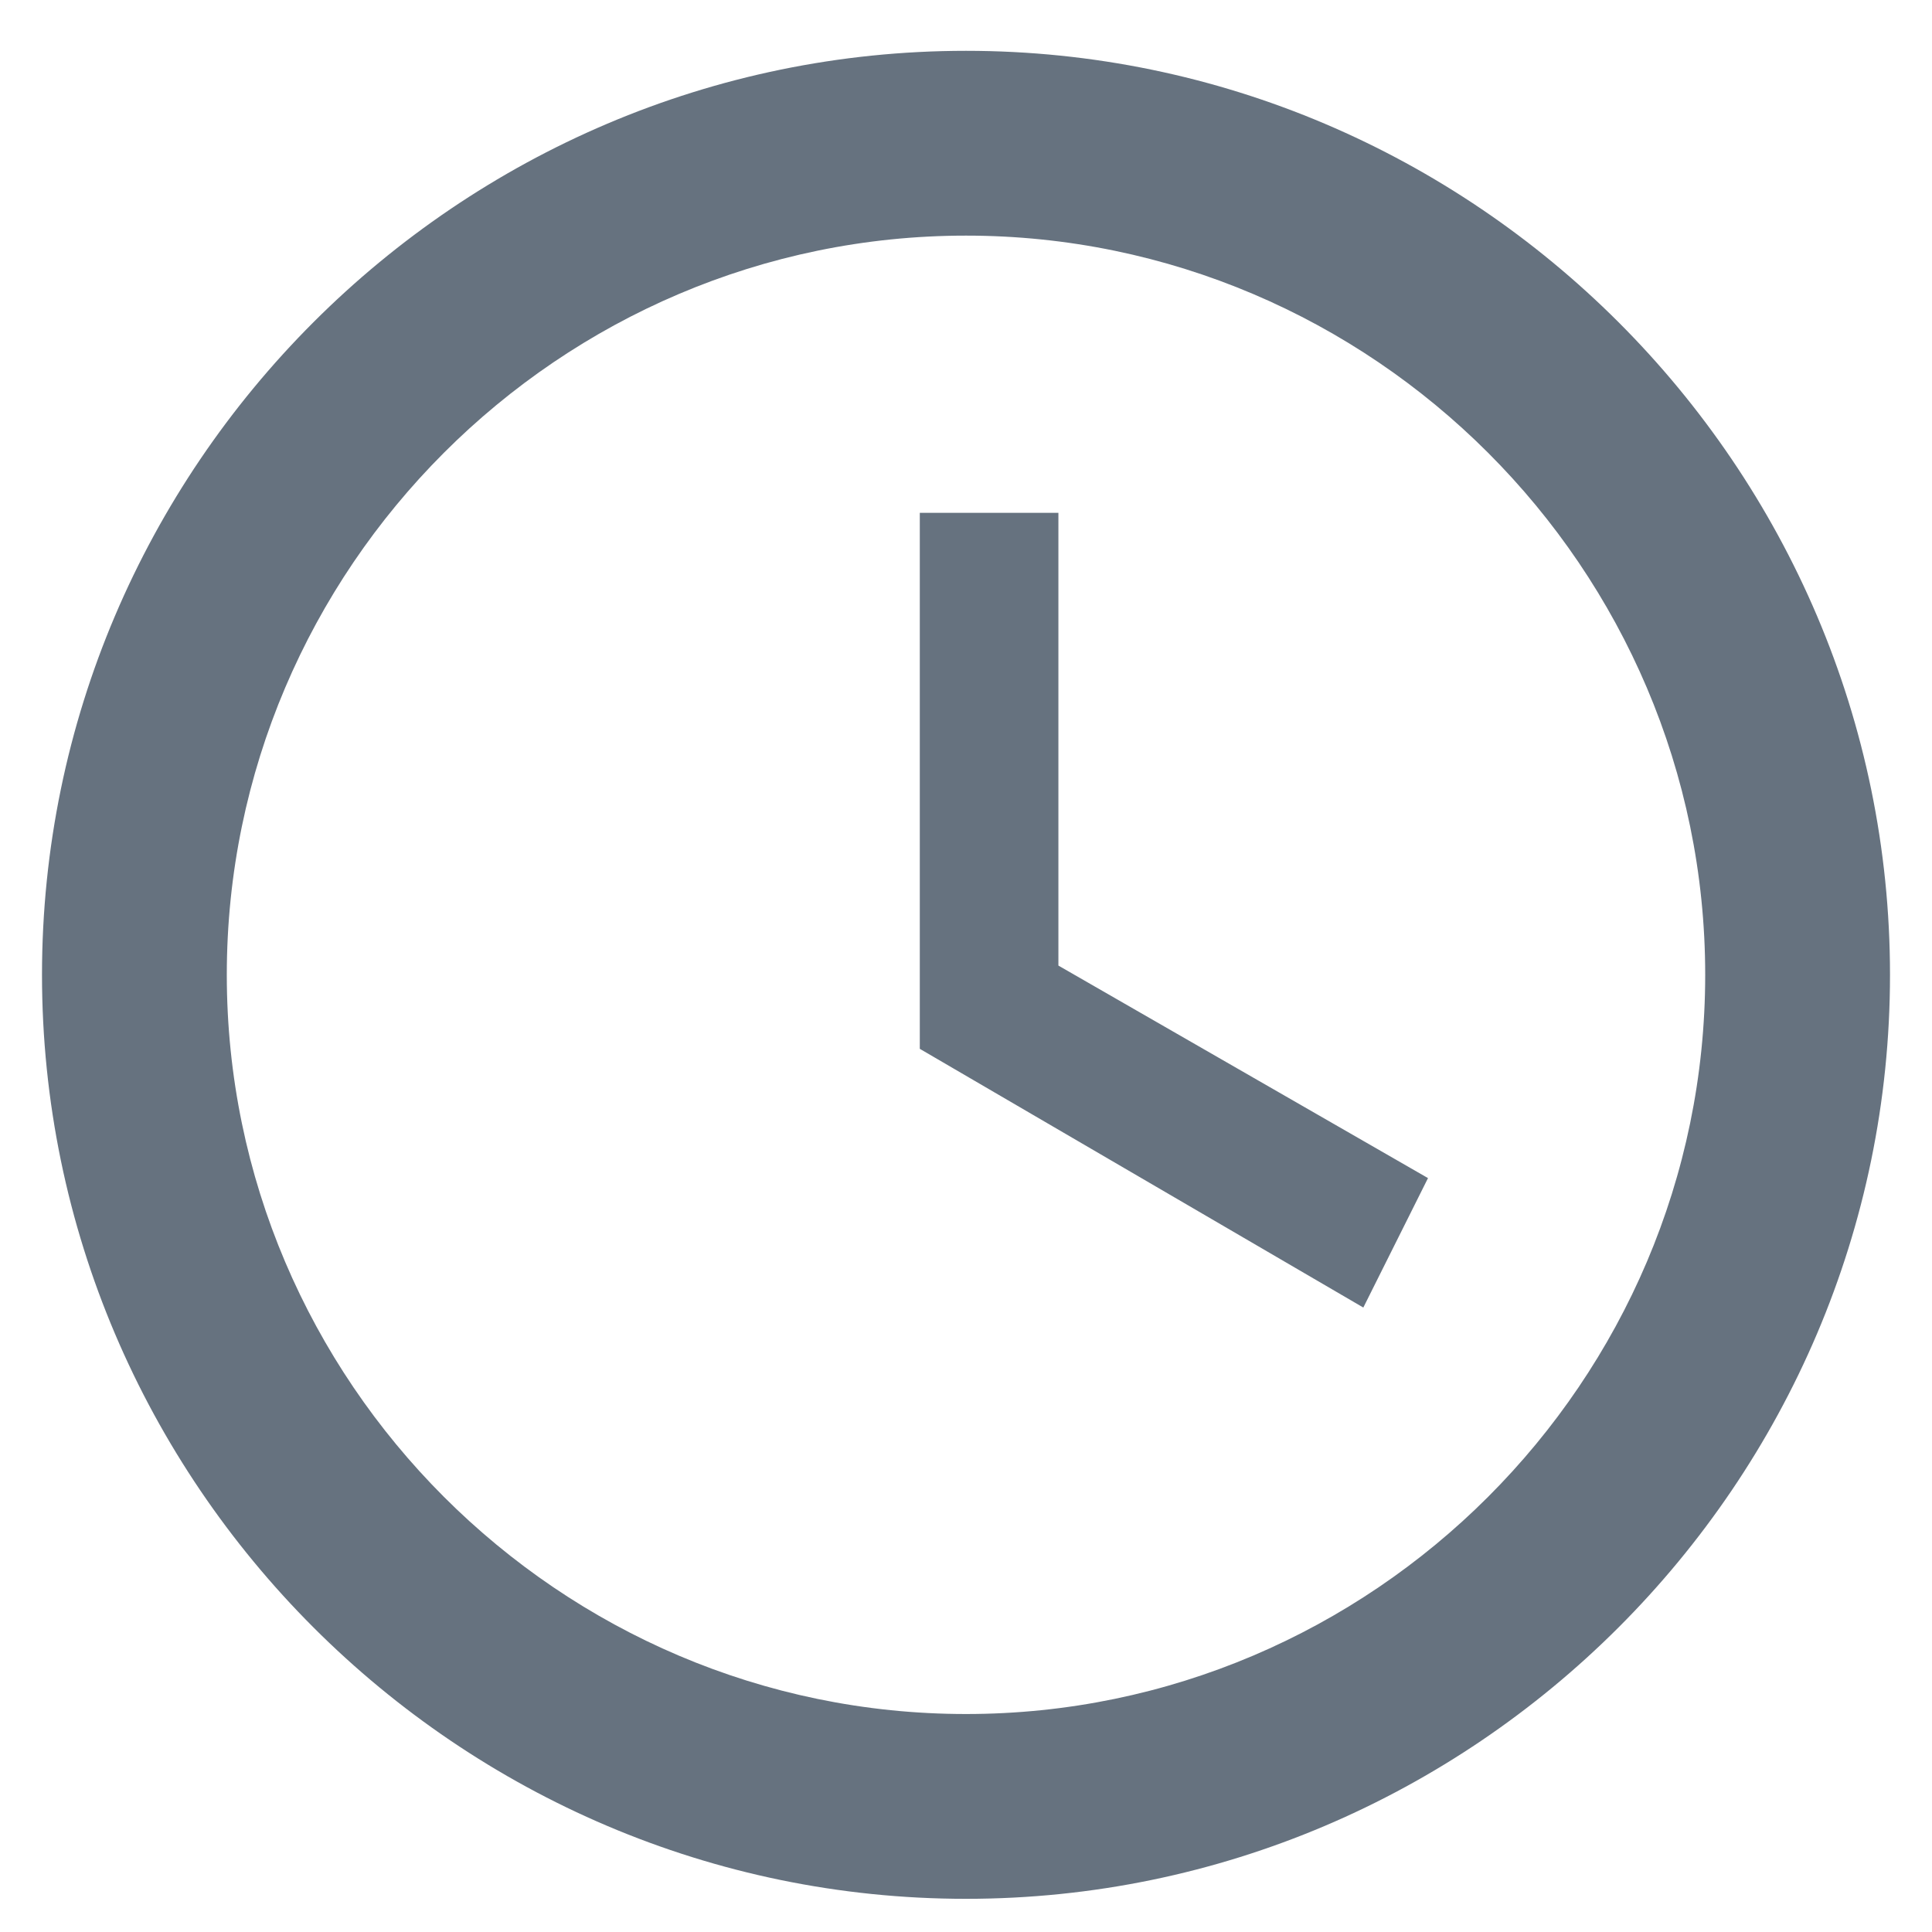
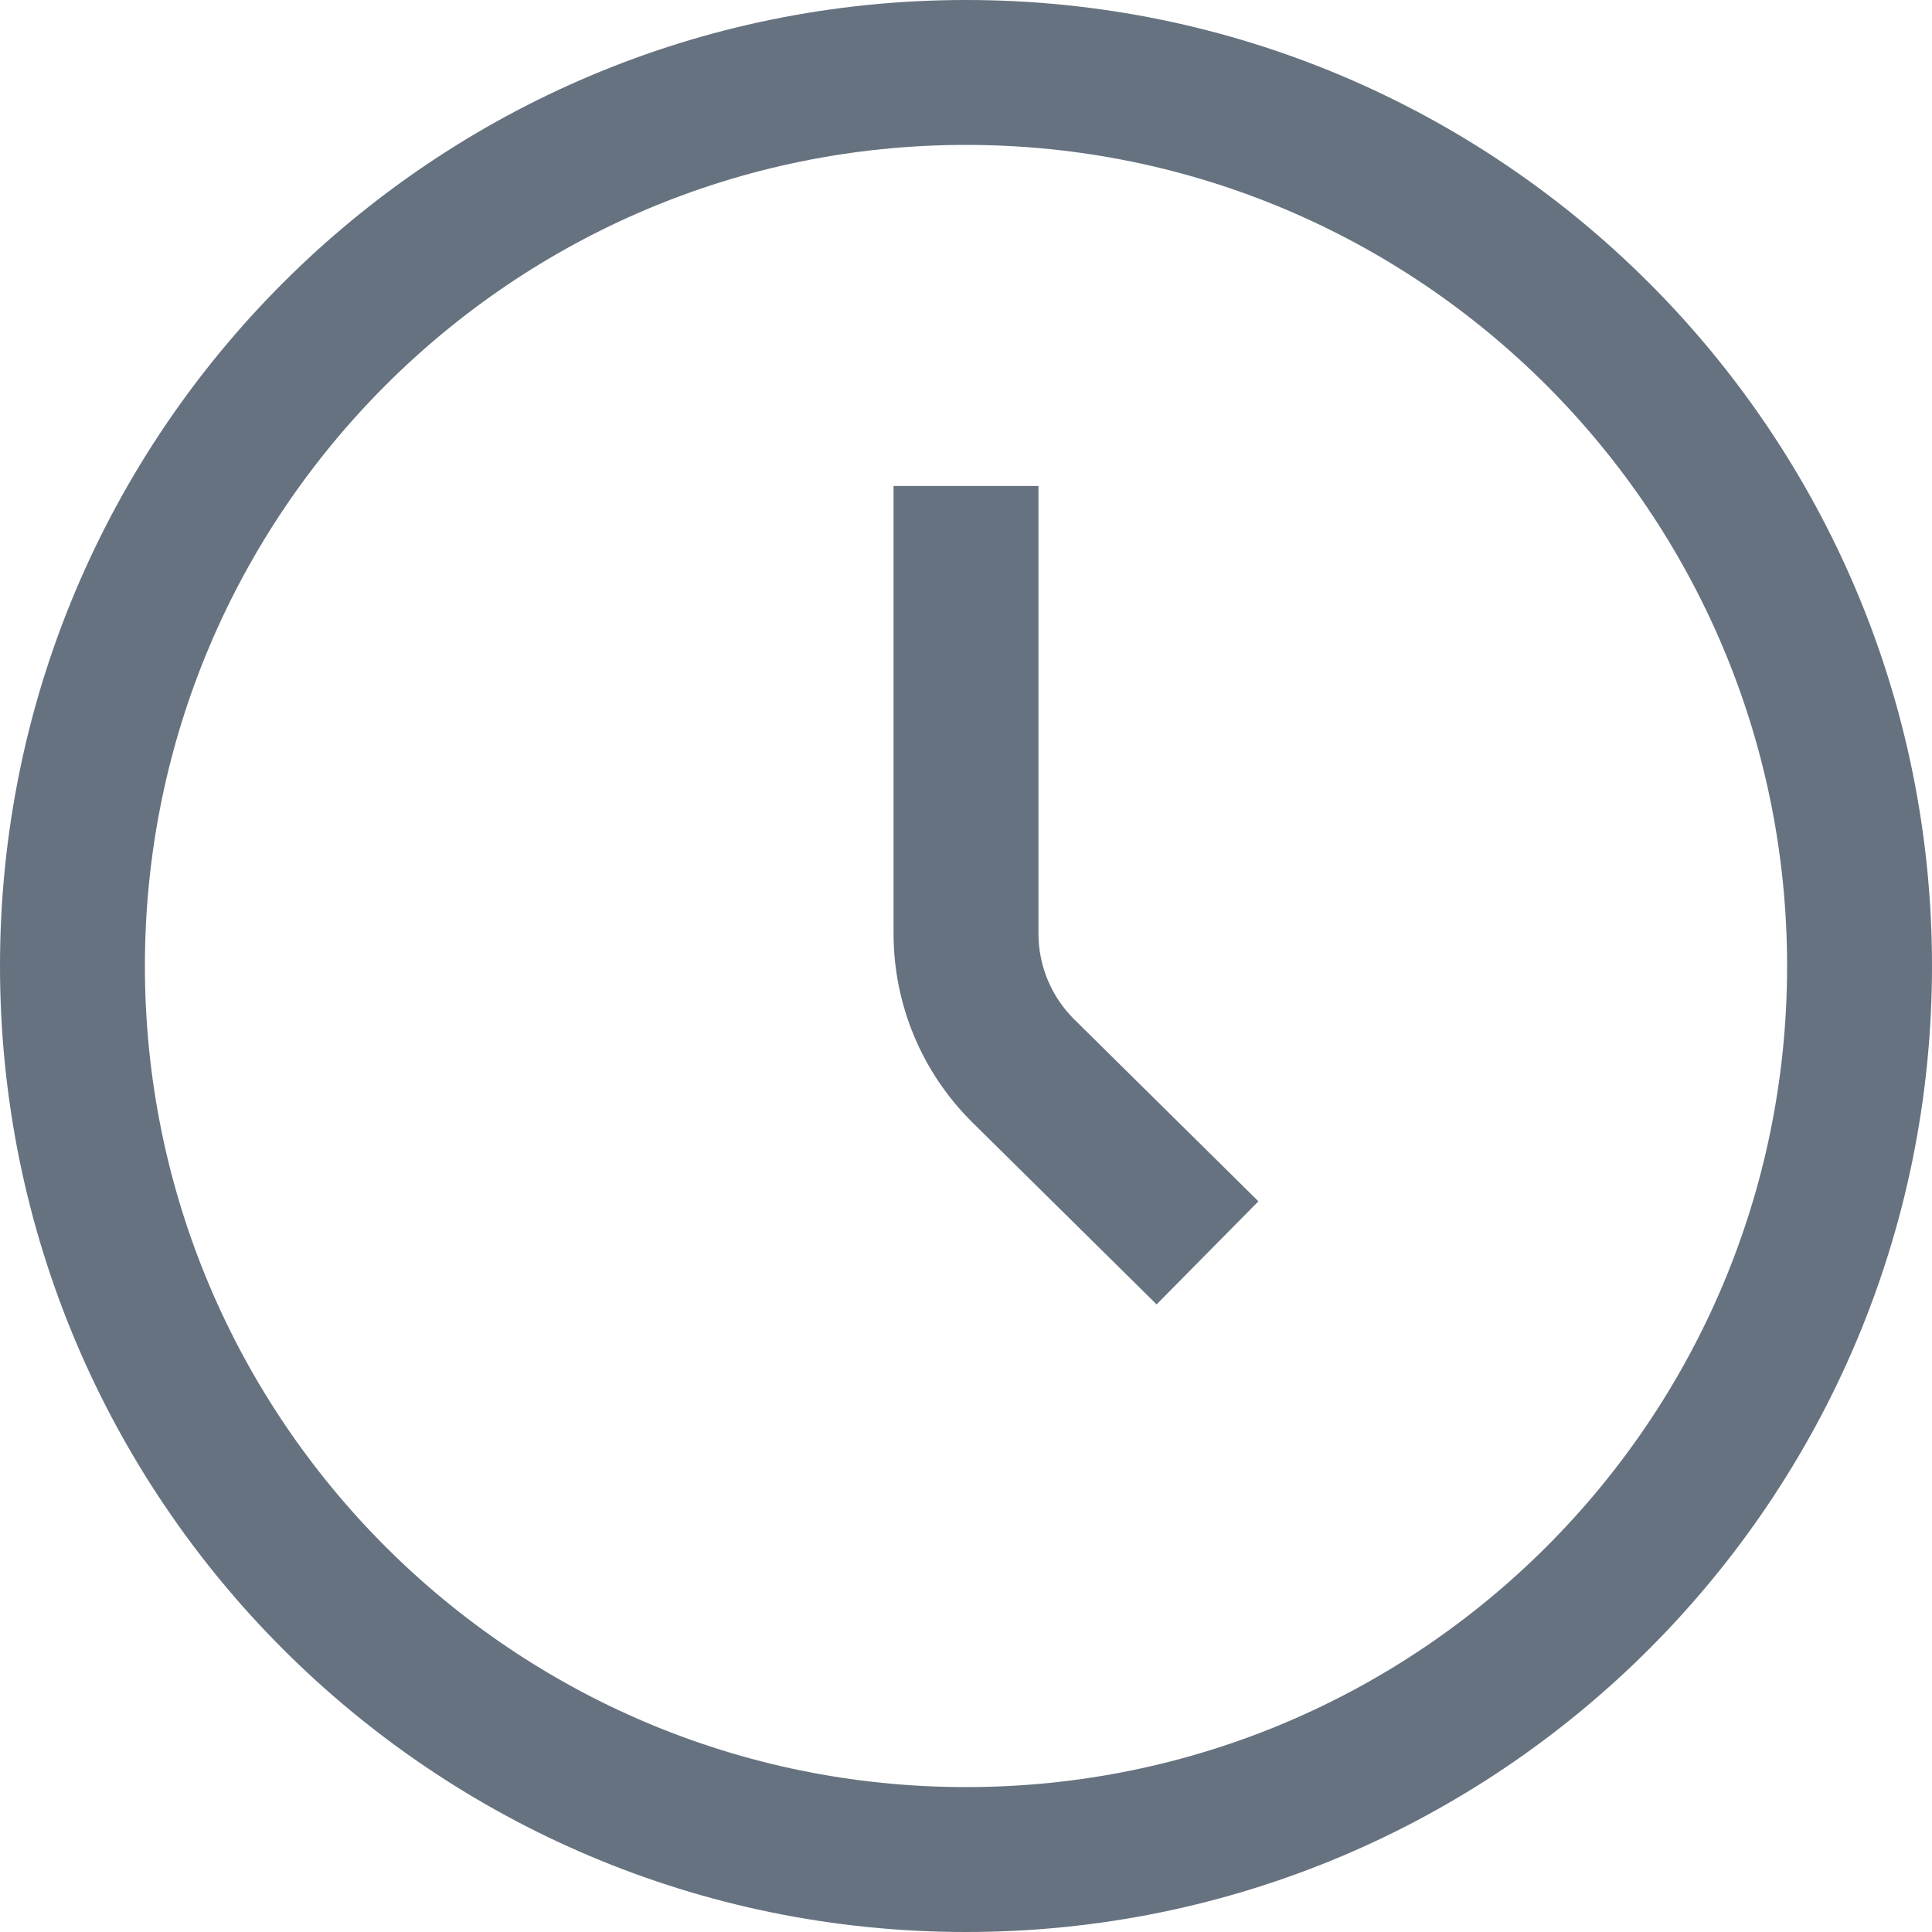
- <svg xmlns="http://www.w3.org/2000/svg" width="23" height="23" viewBox="0 0 23 23" fill="none">
-   <path d="M11.5 20.405C6.66 20.405 2.7 16.445 2.7 11.605C2.7 6.765 6.66 2.805 11.5 2.805C16.34 2.805 20.3 6.765 20.3 11.605C20.3 16.445 16.34 20.405 11.5 20.405ZM11.5 0.605C5.45 0.605 0.5 5.555 0.5 11.605C0.5 17.655 5.45 22.605 11.5 22.605C17.55 22.605 22.5 17.655 22.5 11.605C22.5 5.555 17.55 0.605 11.5 0.605ZM10.95 12.486L16.23 15.566L17 14.025L12.6 11.495V6.105H10.95V12.486Z" fill="#66727F" />
+ <svg xmlns="http://www.w3.org/2000/svg" width="20" height="20" viewBox="0 0 20 20" fill="none">
+   <path fill-rule="evenodd" clip-rule="evenodd" d="M18.5 10C18.5 14.694 14.694 18.5 10 18.5C5.306 18.5 1.5 14.694 1.5 10C1.5 5.306 5.306 1.5 10 1.5C14.694 1.5 18.5 5.306 18.5 10ZM20 10C20 15.523 15.523 20 10 20C4.477 20 0 15.523 0 10C0 4.477 4.477 0 10 0C15.523 0 20 4.477 20 10ZM9.25 5.031V9.664C9.25 10.4 9.544 11.104 10.068 11.621L11.973 13.503L13.027 12.436L11.122 10.554C10.884 10.319 10.75 9.999 10.75 9.664V5.031H9.25Z" fill="#66727F" />
</svg>
